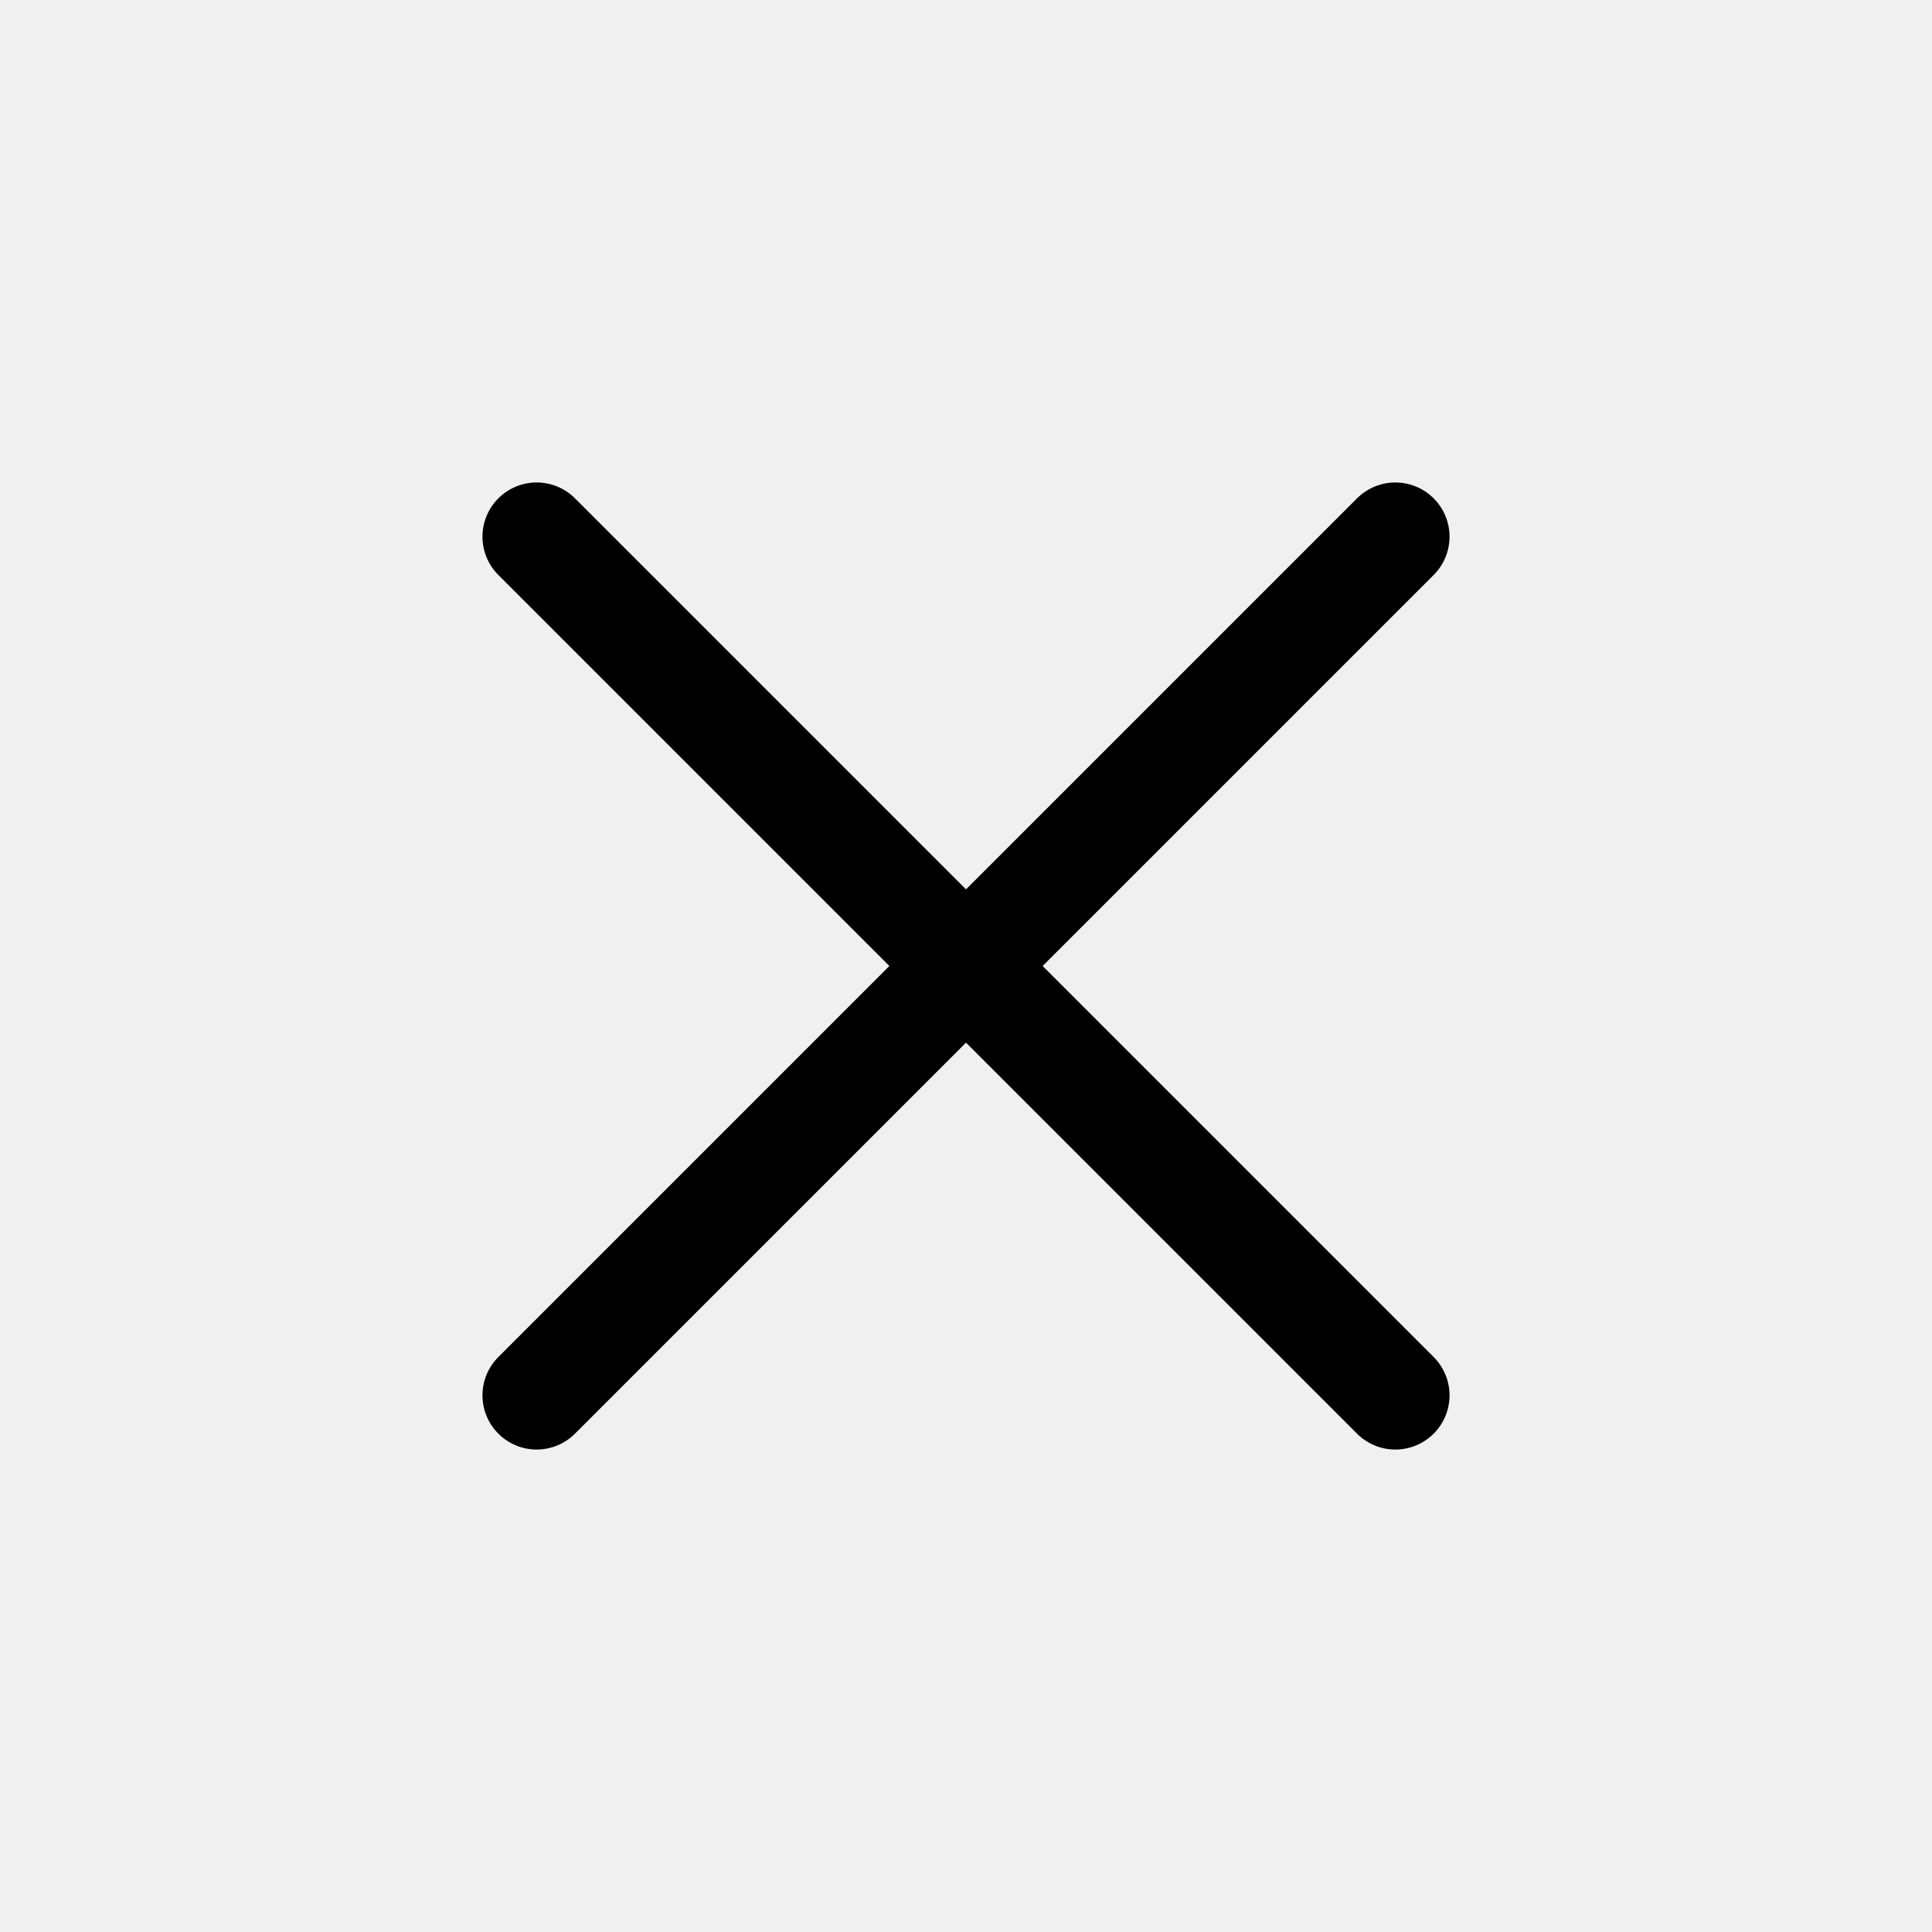
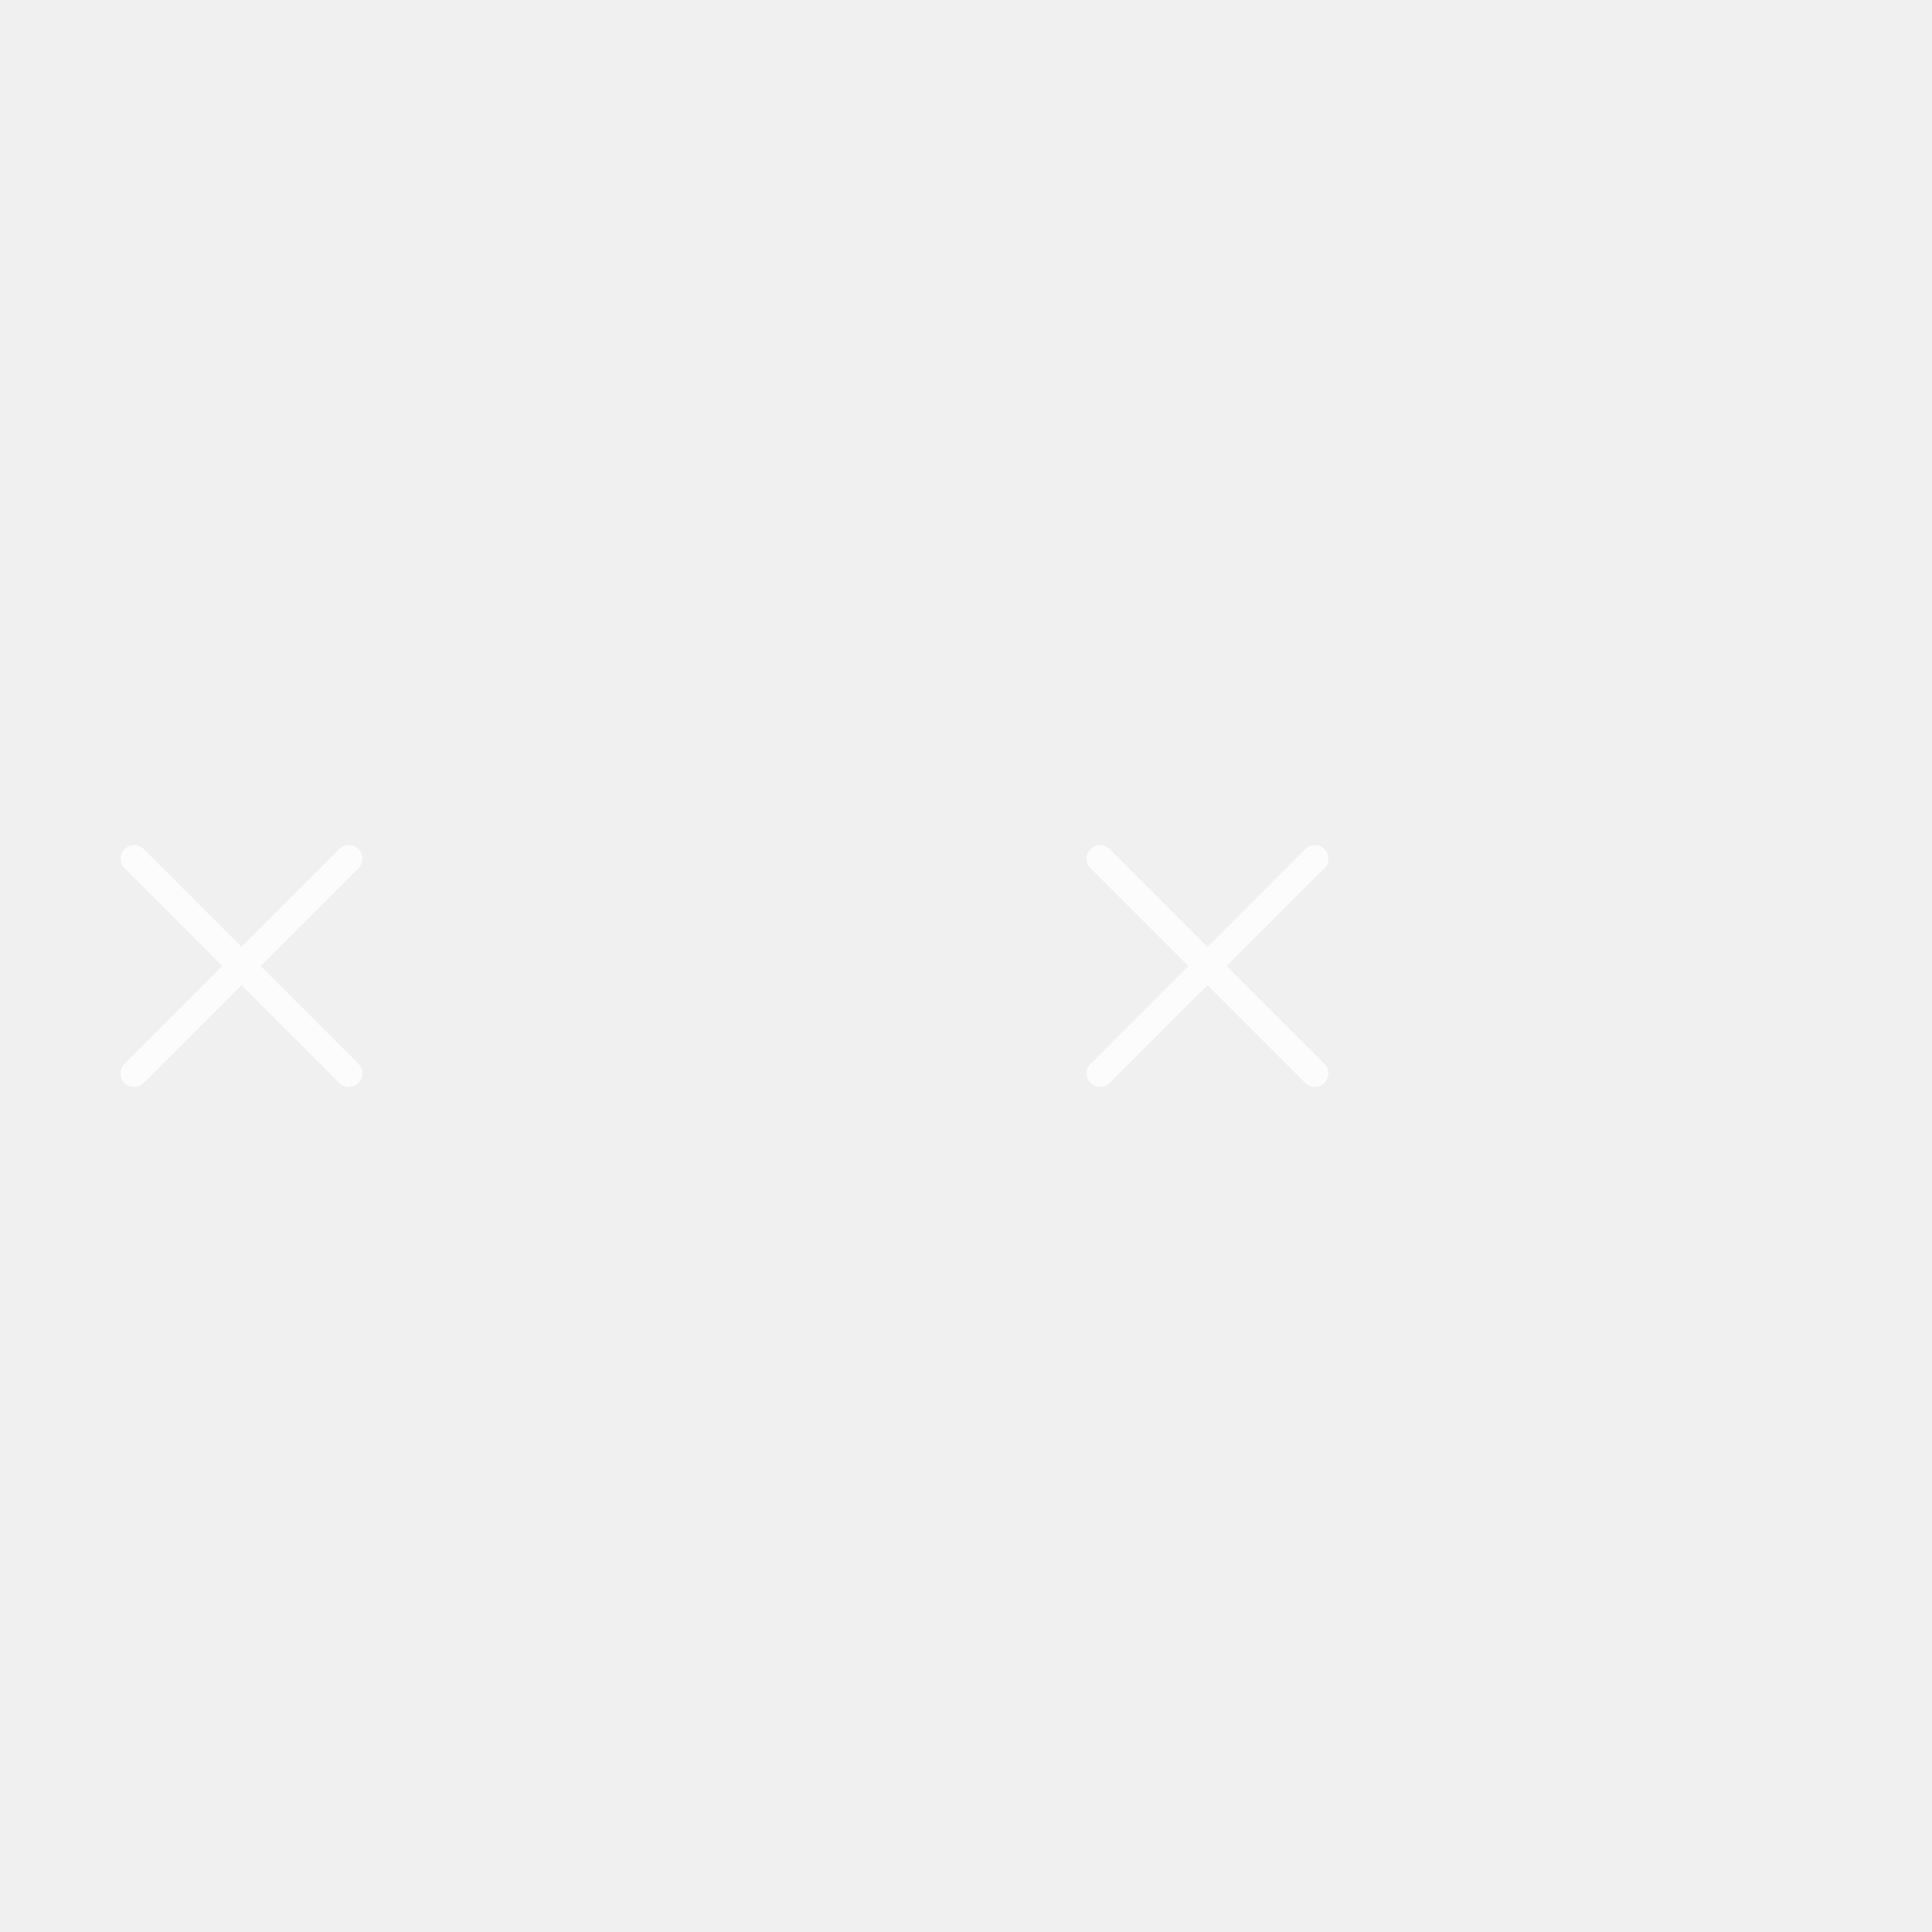
- <svg xmlns="http://www.w3.org/2000/svg" width="18" height="18" viewBox="0 0 18 18" version="1.1">
+ <svg xmlns="http://www.w3.org/2000/svg" width="18" height="18" viewBox="0 0 72 18" version="1.1">
  <defs>
    <style type="text/css">
-       .ColorScheme-Text { fill:#fcfcfc; }
-       .ColorScheme-Background { fill:#292c30; }
-       .ColorScheme-Highlight { fill:#3daeea; }
-       .ColorScheme-NegativeText { fill:#da4453; }
+       .icon-normal { fill:none; stroke:#fcfcfc; stroke-width:1.01; stroke-linecap:round; stroke-linejoin:round; }
+       .icon-hover { fill:none; stroke:#ffffff; stroke-width:1.01; stroke-linecap:round; stroke-linejoin:round; }
+       .bg-hover { fill:#3daeea; }
+       .bg-hover-close { fill:#da4453; }
+       .bg-pressed { fill:#33a4e0; }
+       .bg-pressed-close { fill:#c63d47; }
    </style>
  </defs>
-   <circle id="normal-bg" cx="9" cy="9" r="9" fill="none" opacity="0" />
-   <g id="icon-normal" class="ColorScheme-Text" fill="none" stroke="currentColor" stroke-width="1.01" stroke-linecap="round" stroke-linejoin="round">
-     <line x1="5" y1="5" x2="13" y2="13" />
-     <line x1="13" y1="5" x2="5" y2="13" />
+   <g id="active-center" transform="translate(0,0)">
+     <rect x="0" y="0" width="18" height="18" fill="none" opacity="0.01" />
+     <g class="icon-normal">
+       <line x1="5" y1="5" x2="13" y2="13" />
+     </g>
+     <g class="icon-normal">
+       <line x1="13" y1="5" x2="5" y2="13" />
+     </g>
+   </g>
+   <g id="inactive-center" transform="translate(18,0)">
+     <rect x="18" y="0" width="18" height="18" fill="none" opacity="0.01" />
+     <g class="icon-normal">
+       <line x1="23.0" y1="5" x2="31.0" y2="13" />
+     </g>
+     <g class="icon-normal">
+       <line x1="31.0" y1="5" x2="23.0" y2="13" />
+     </g>
+   </g>
+   <g id="hover-center" transform="translate(36,0)">
+     <rect x="36" y="0" width="18" height="18" fill="none" opacity="0.01" />
+     <circle cx="45" cy="9" r="9" class="bg-hover-close" />
+     <g class="icon-hover">
+       <line x1="41.0" y1="5" x2="49.0" y2="13" />
+     </g>
+     <g class="icon-hover">
+       <line x1="49.0" y1="5" x2="41.0" y2="13" />
+     </g>
+   </g>
+   <g id="pressed-center" transform="translate(54,0)">
+     <rect x="54" y="0" width="18" height="18" fill="none" opacity="0.01" />
+     <circle cx="63" cy="9" r="9" class="bg-pressed-close" />
+     <g class="icon-hover">
+       <line x1="59.0" y1="5" x2="67.0" y2="13" />
+     </g>
+     <g class="icon-hover">
+       <line x1="67.0" y1="5" x2="59.0" y2="13" />
+     </g>
  </g>
</svg>
